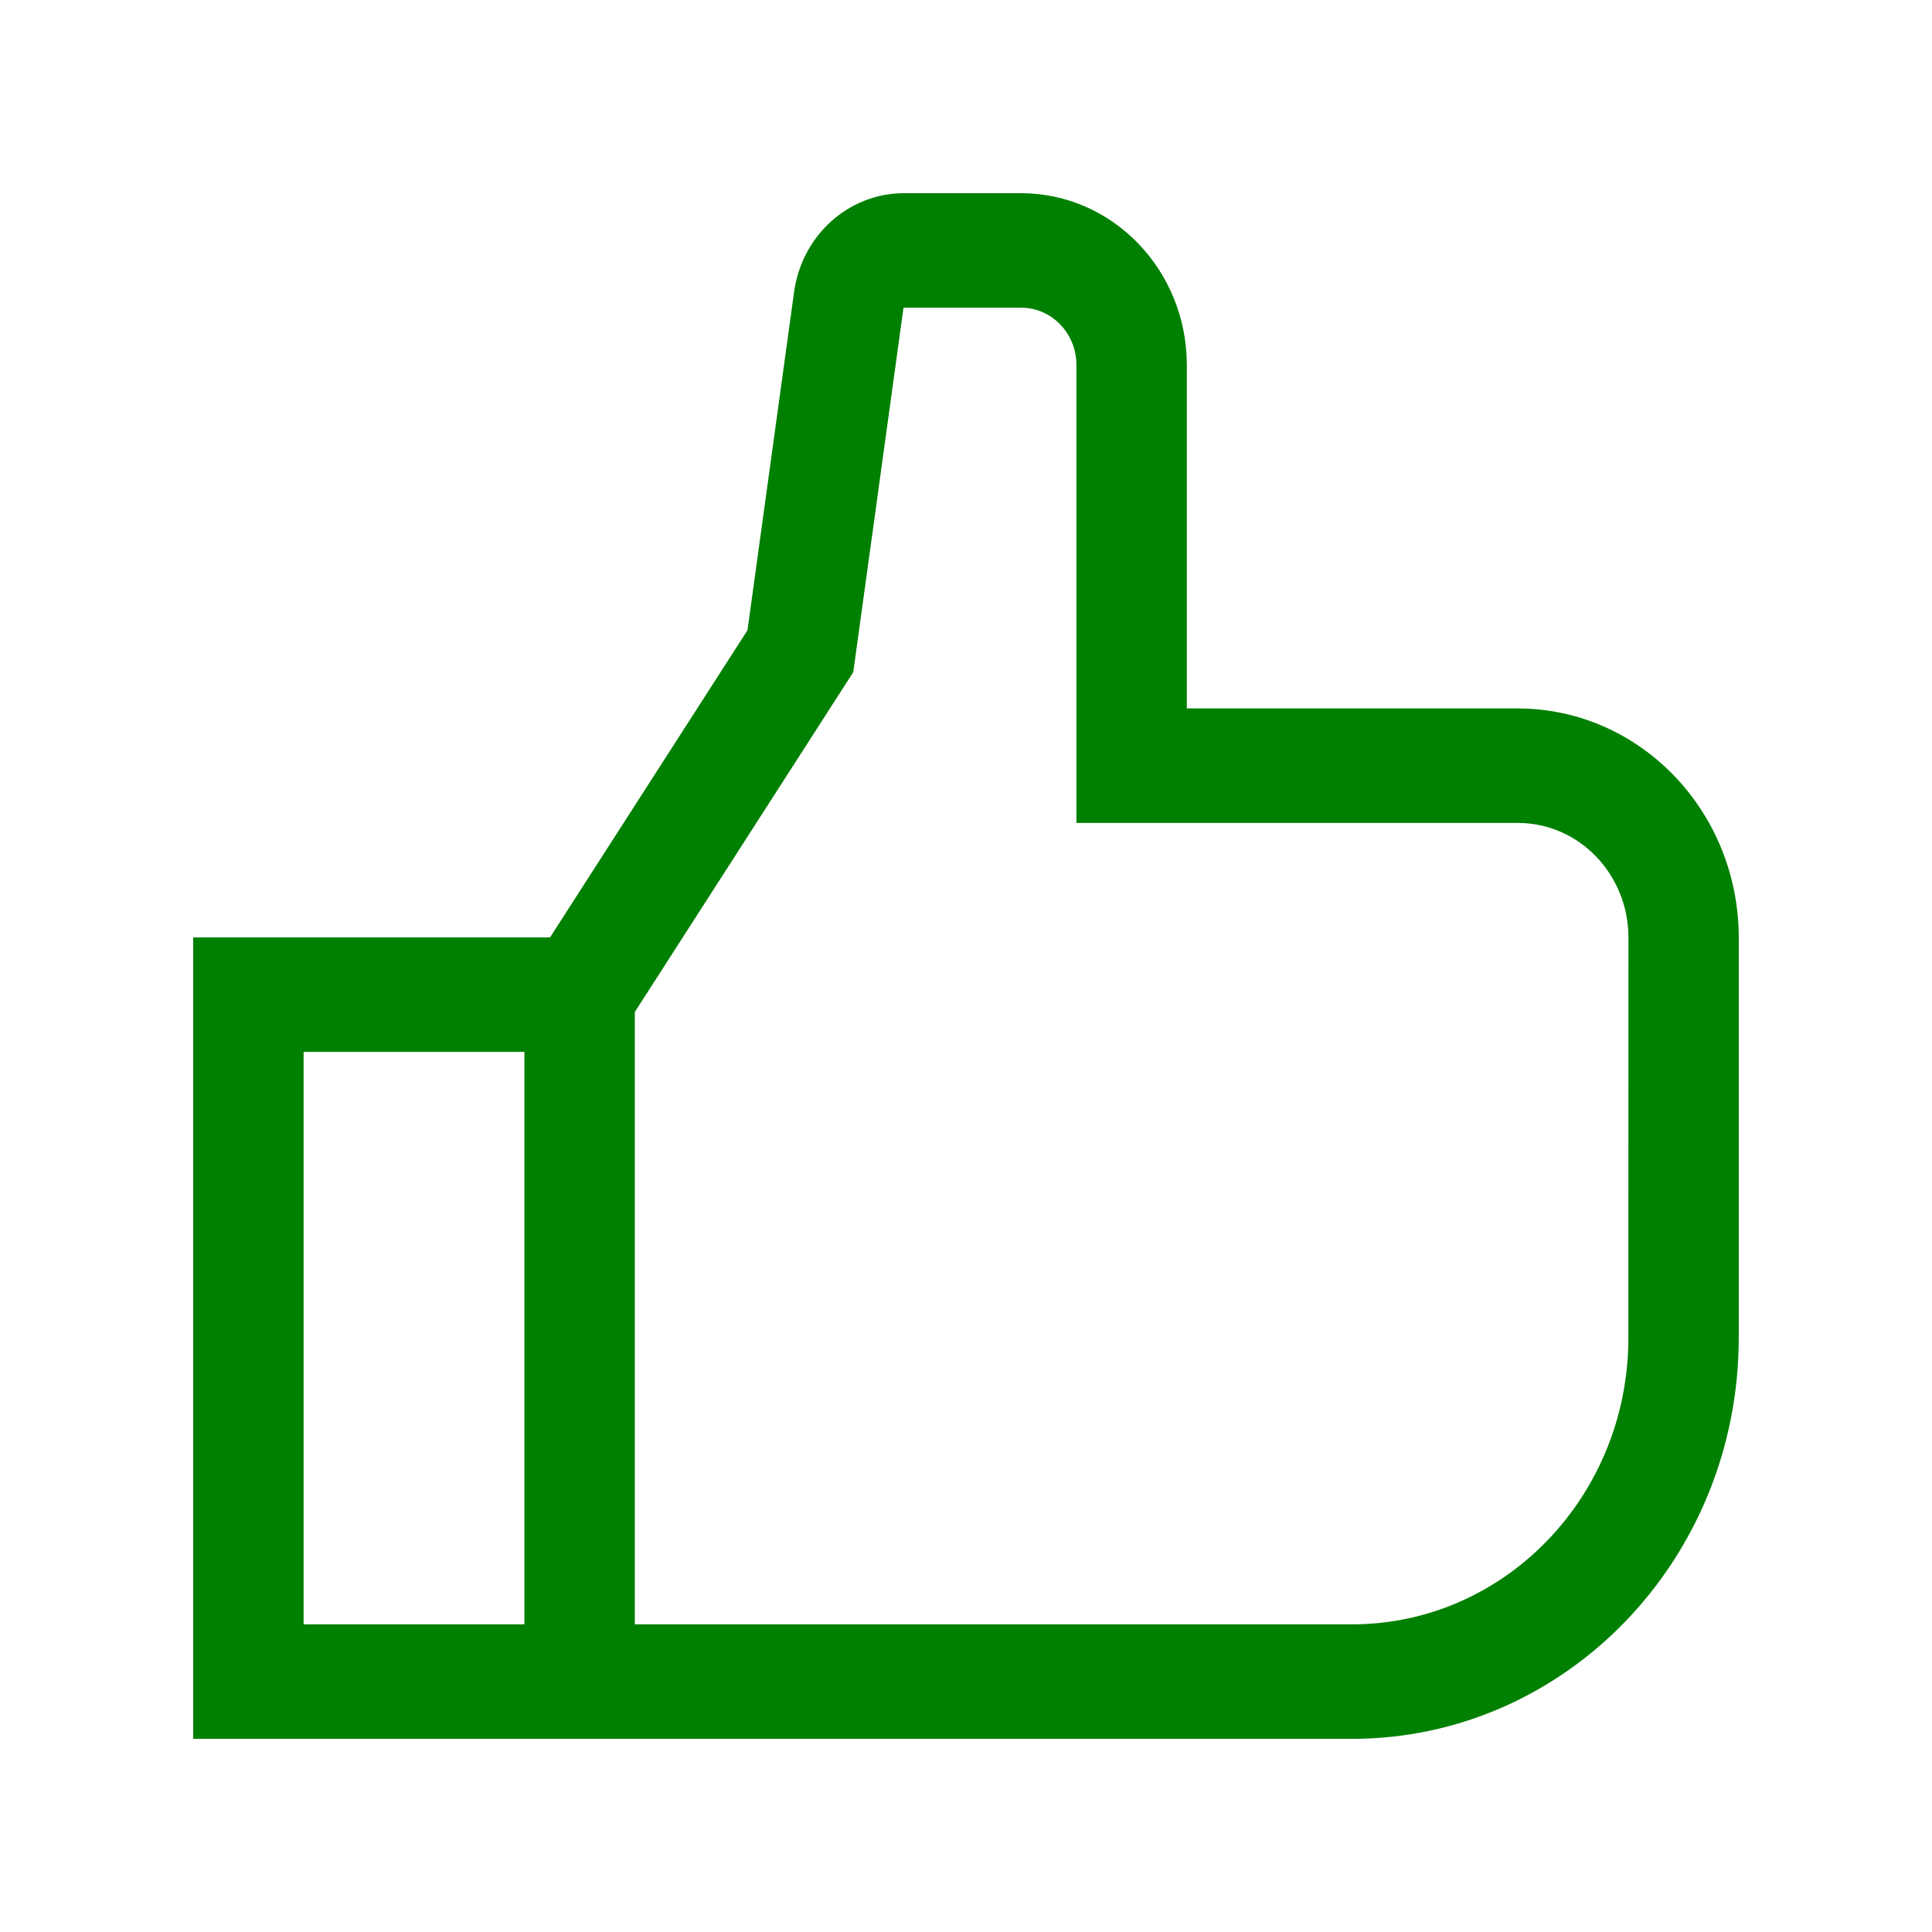
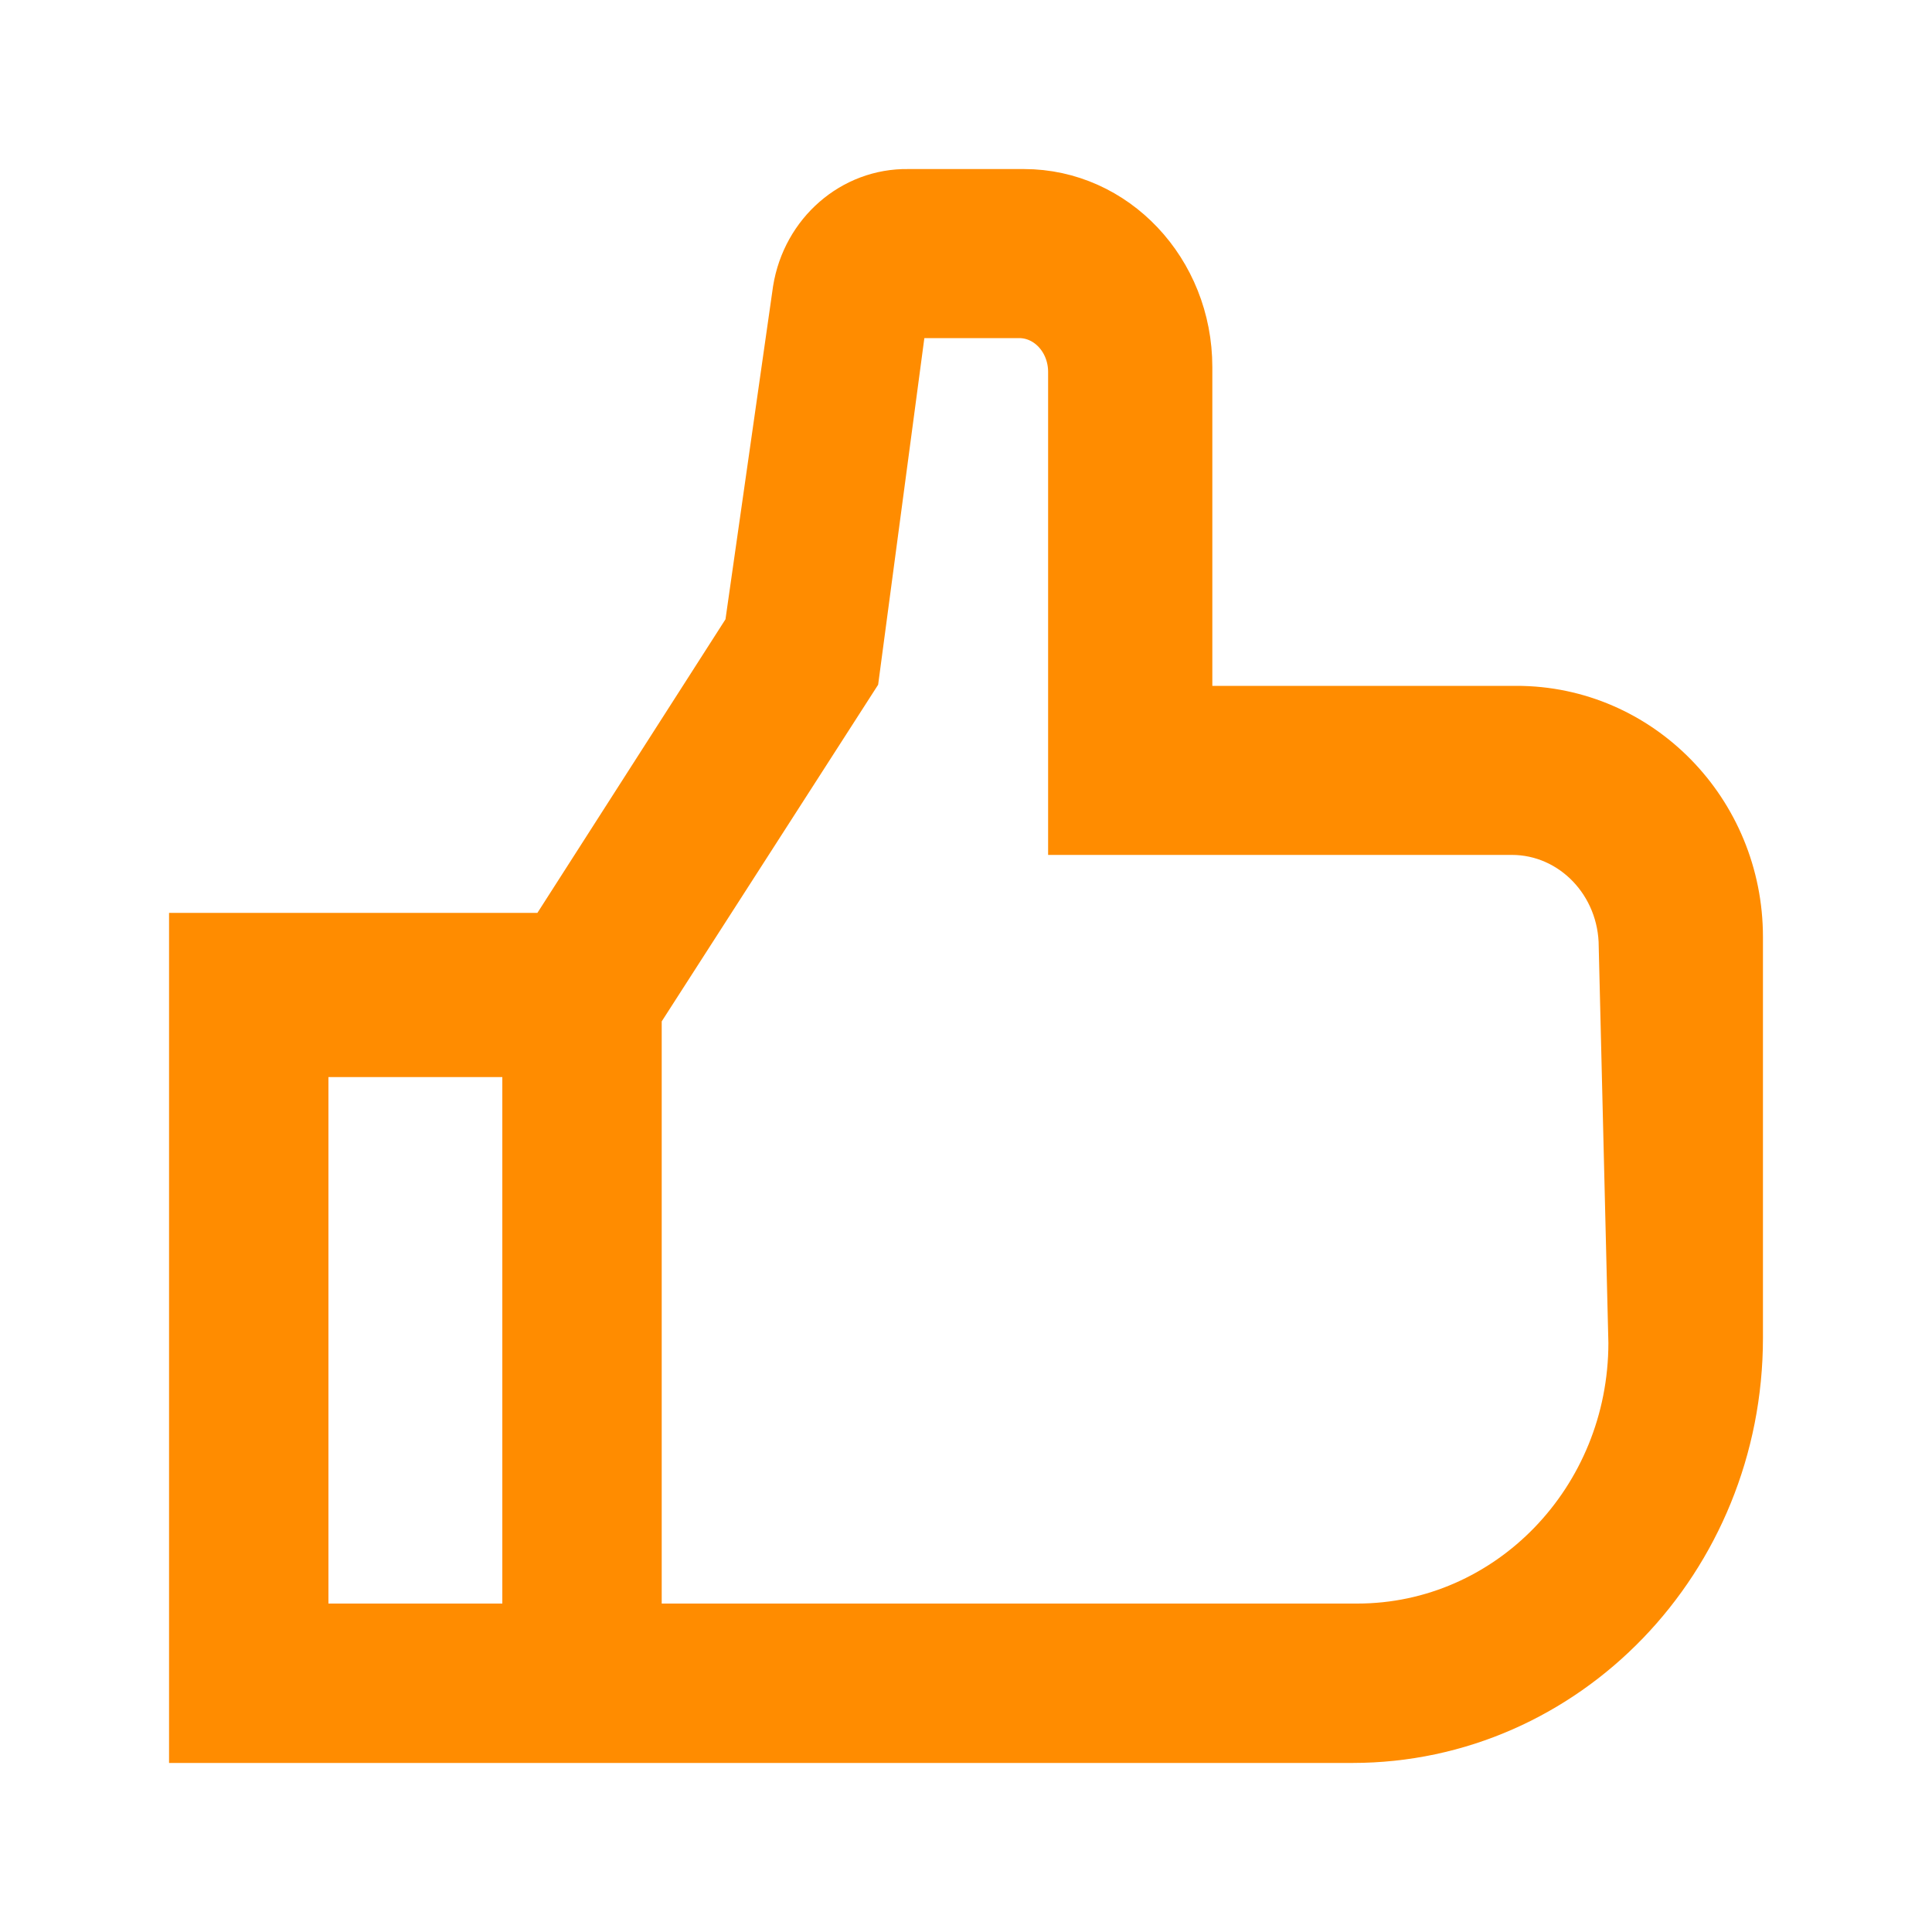
<svg xmlns="http://www.w3.org/2000/svg" viewBox="0 0 40 40">
-   <path stroke-linejoin="round" stroke-linecap="round" fill="green" d="M 31.429 14.667 h -6.857 v -7.111 a 3.559 3.432 90 0 0 -3.429 -3.556 h -2.438 a 2.382 2.297 90 0 0 -2.263 2.035 l -0.966 7.013 l -4.088 6.36 h -7.389 v 16.593 h 24 a 8.306 8.009 90 0 0 8 -8.296 v -8.296 a 4.747 4.577 90 0 0 -4.571 -4.741 z m -20.572 18.963 h -4.571 v -11.852 h 4.571 z m 22.857 -5.926 a 5.933 5.721 90 0 1 -5.714 5.926 h -14.857 v -12.678 l 4.523 -7.036 l 1.04 -7.545 h 2.437 a 1.185 1.143 90 0 1 1.143 1.185 v 9.482 h 9.143 a 2.373 2.288 90 0 1 2.286 2.37 Z" />
+   <path fill="darkorange" stroke="darkorange" d="M31.5 14.7h-6.9v-7.1a3.6 3.4 90 0 0-3.4-3.6h-2.4a2.4 2.3 90 0 0-2.3 2l-1 7l-4.1 6.4h-7.4v16.6h24a8.3 8 90 0 0 8-8.3v-8.3a4.7 4.6 90 0 0-4.6-4.7zm-20.6 19h-4.6v-11.9h4.6zm22.9-5.9a5.9 5.7 90 0 1-5.7 5.9h-14.9v-12.7l4.5-7l1-7.5h2.4a1.2 1.1 90 0 1 1.1 1.2v9.5h9.1a2.4 2.3 90 0 1 2.3 2.4Z" />
</svg>
